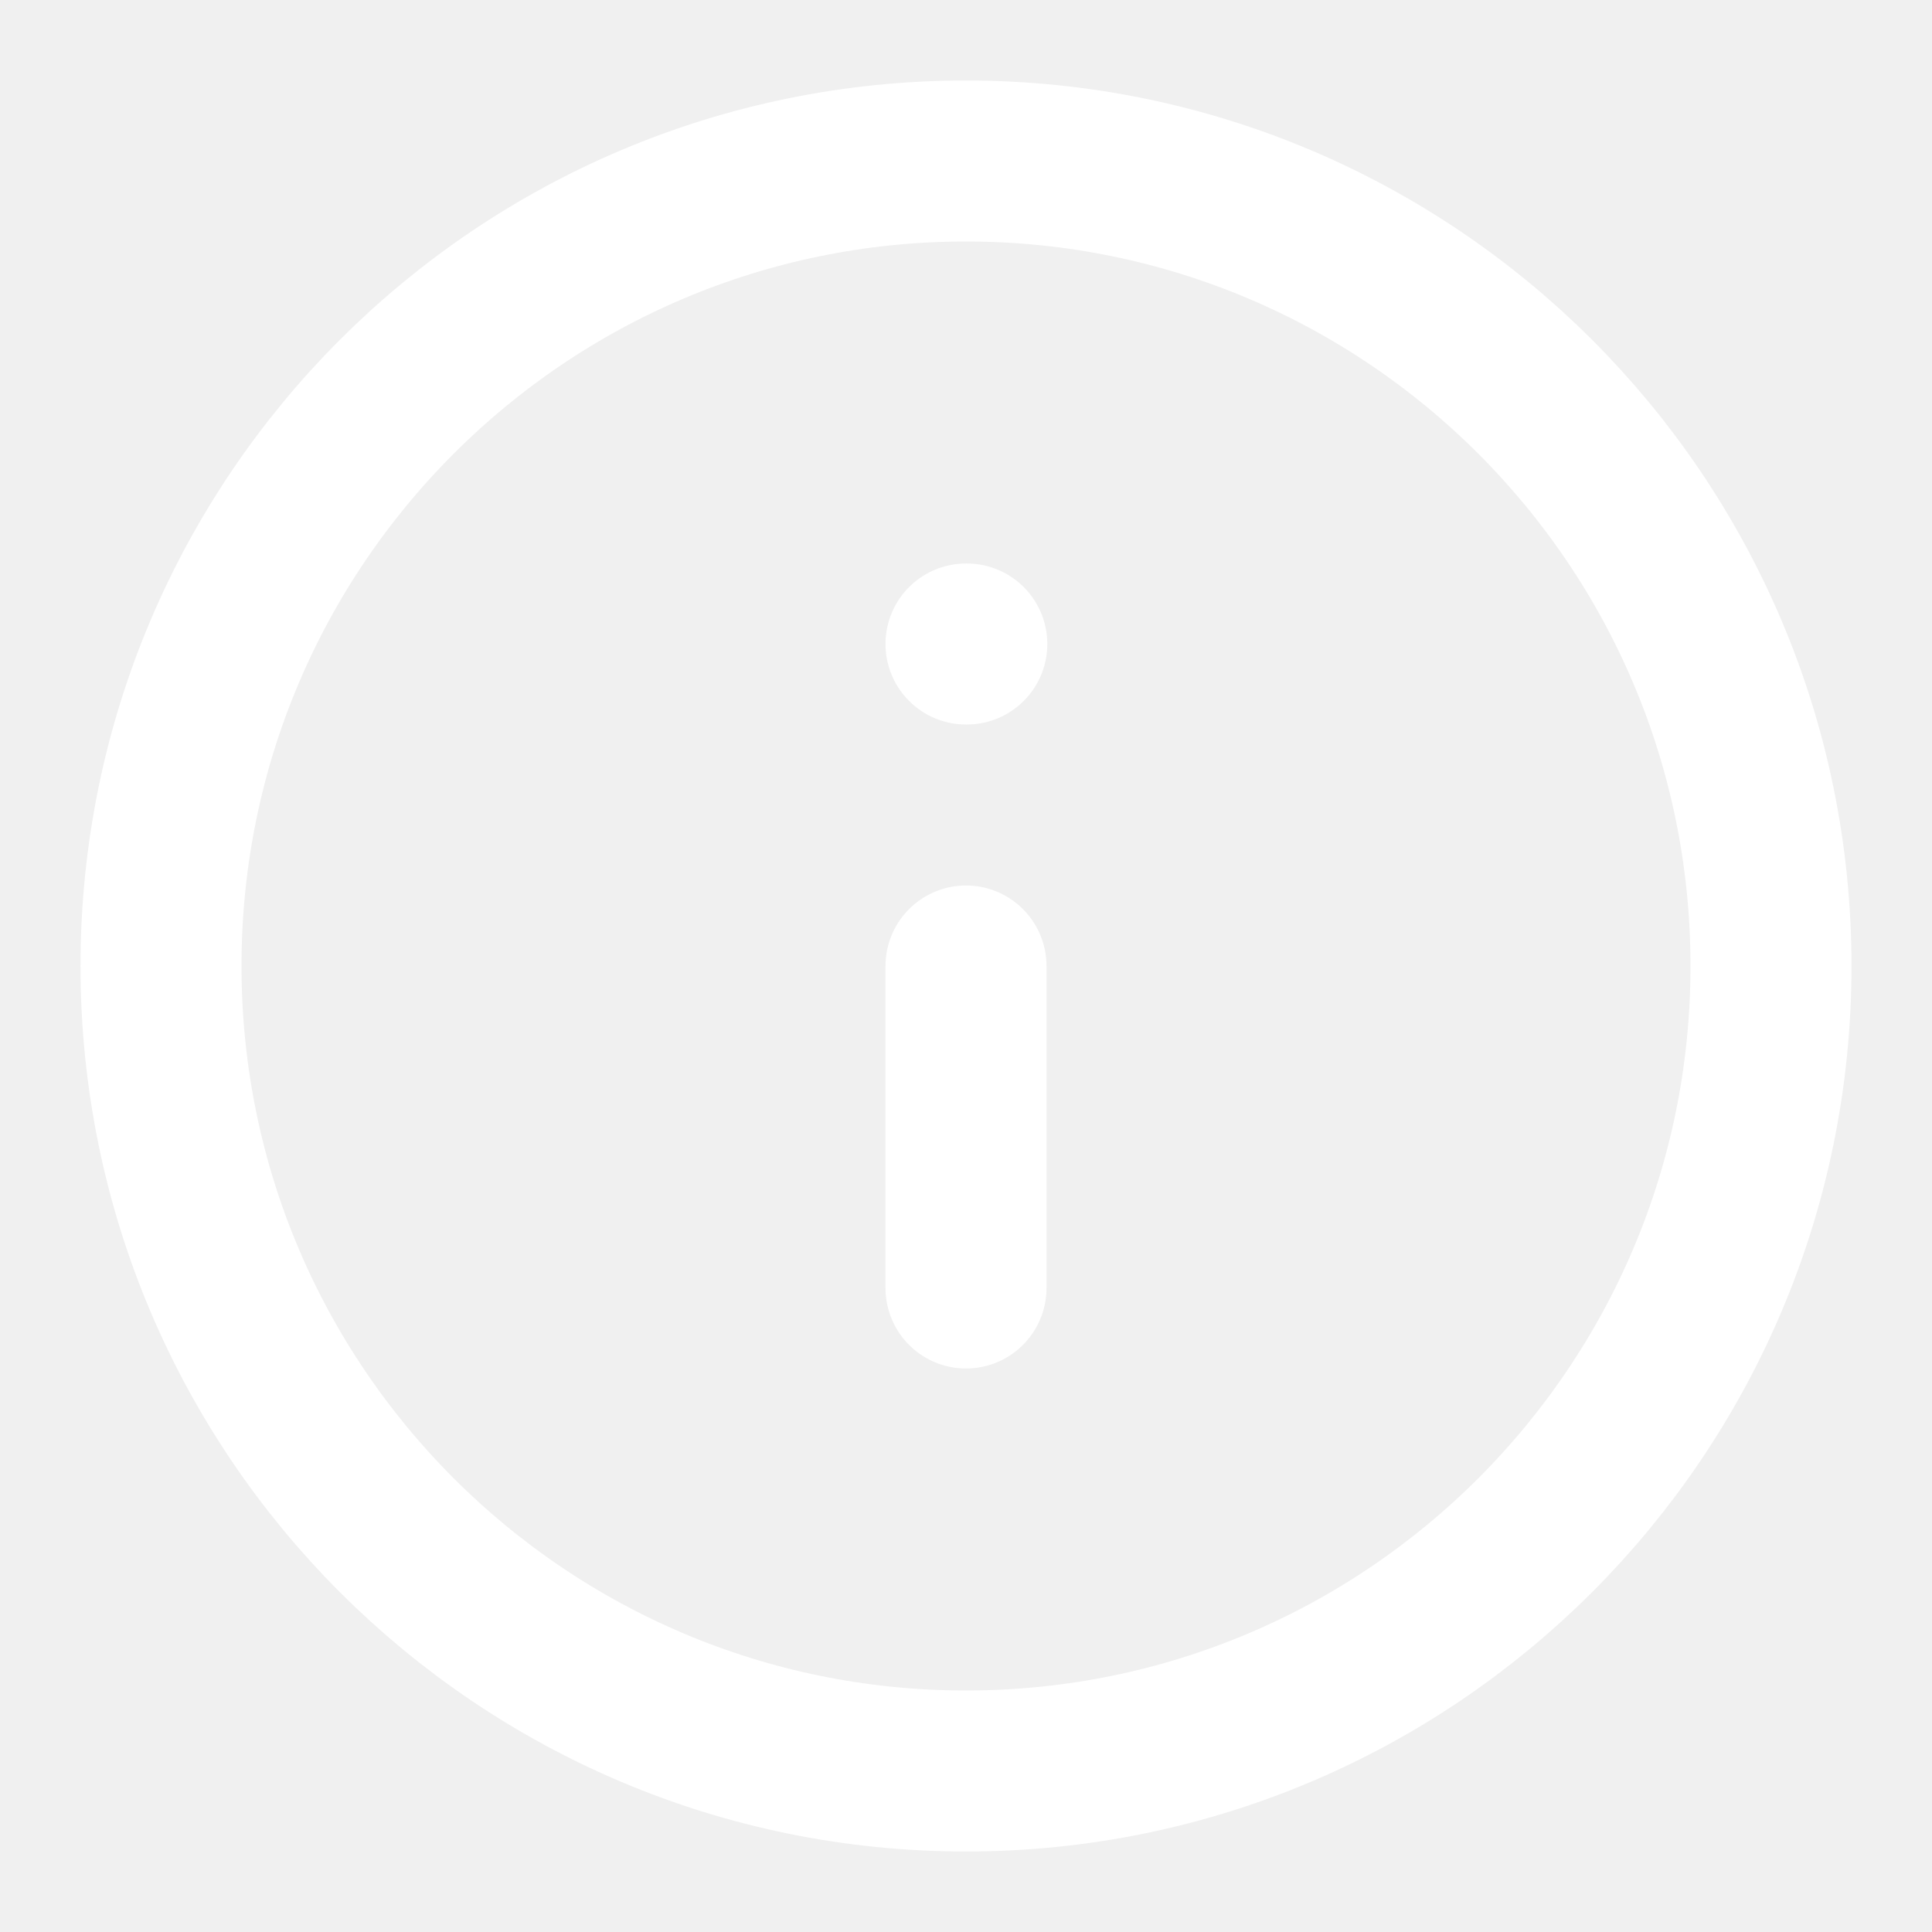
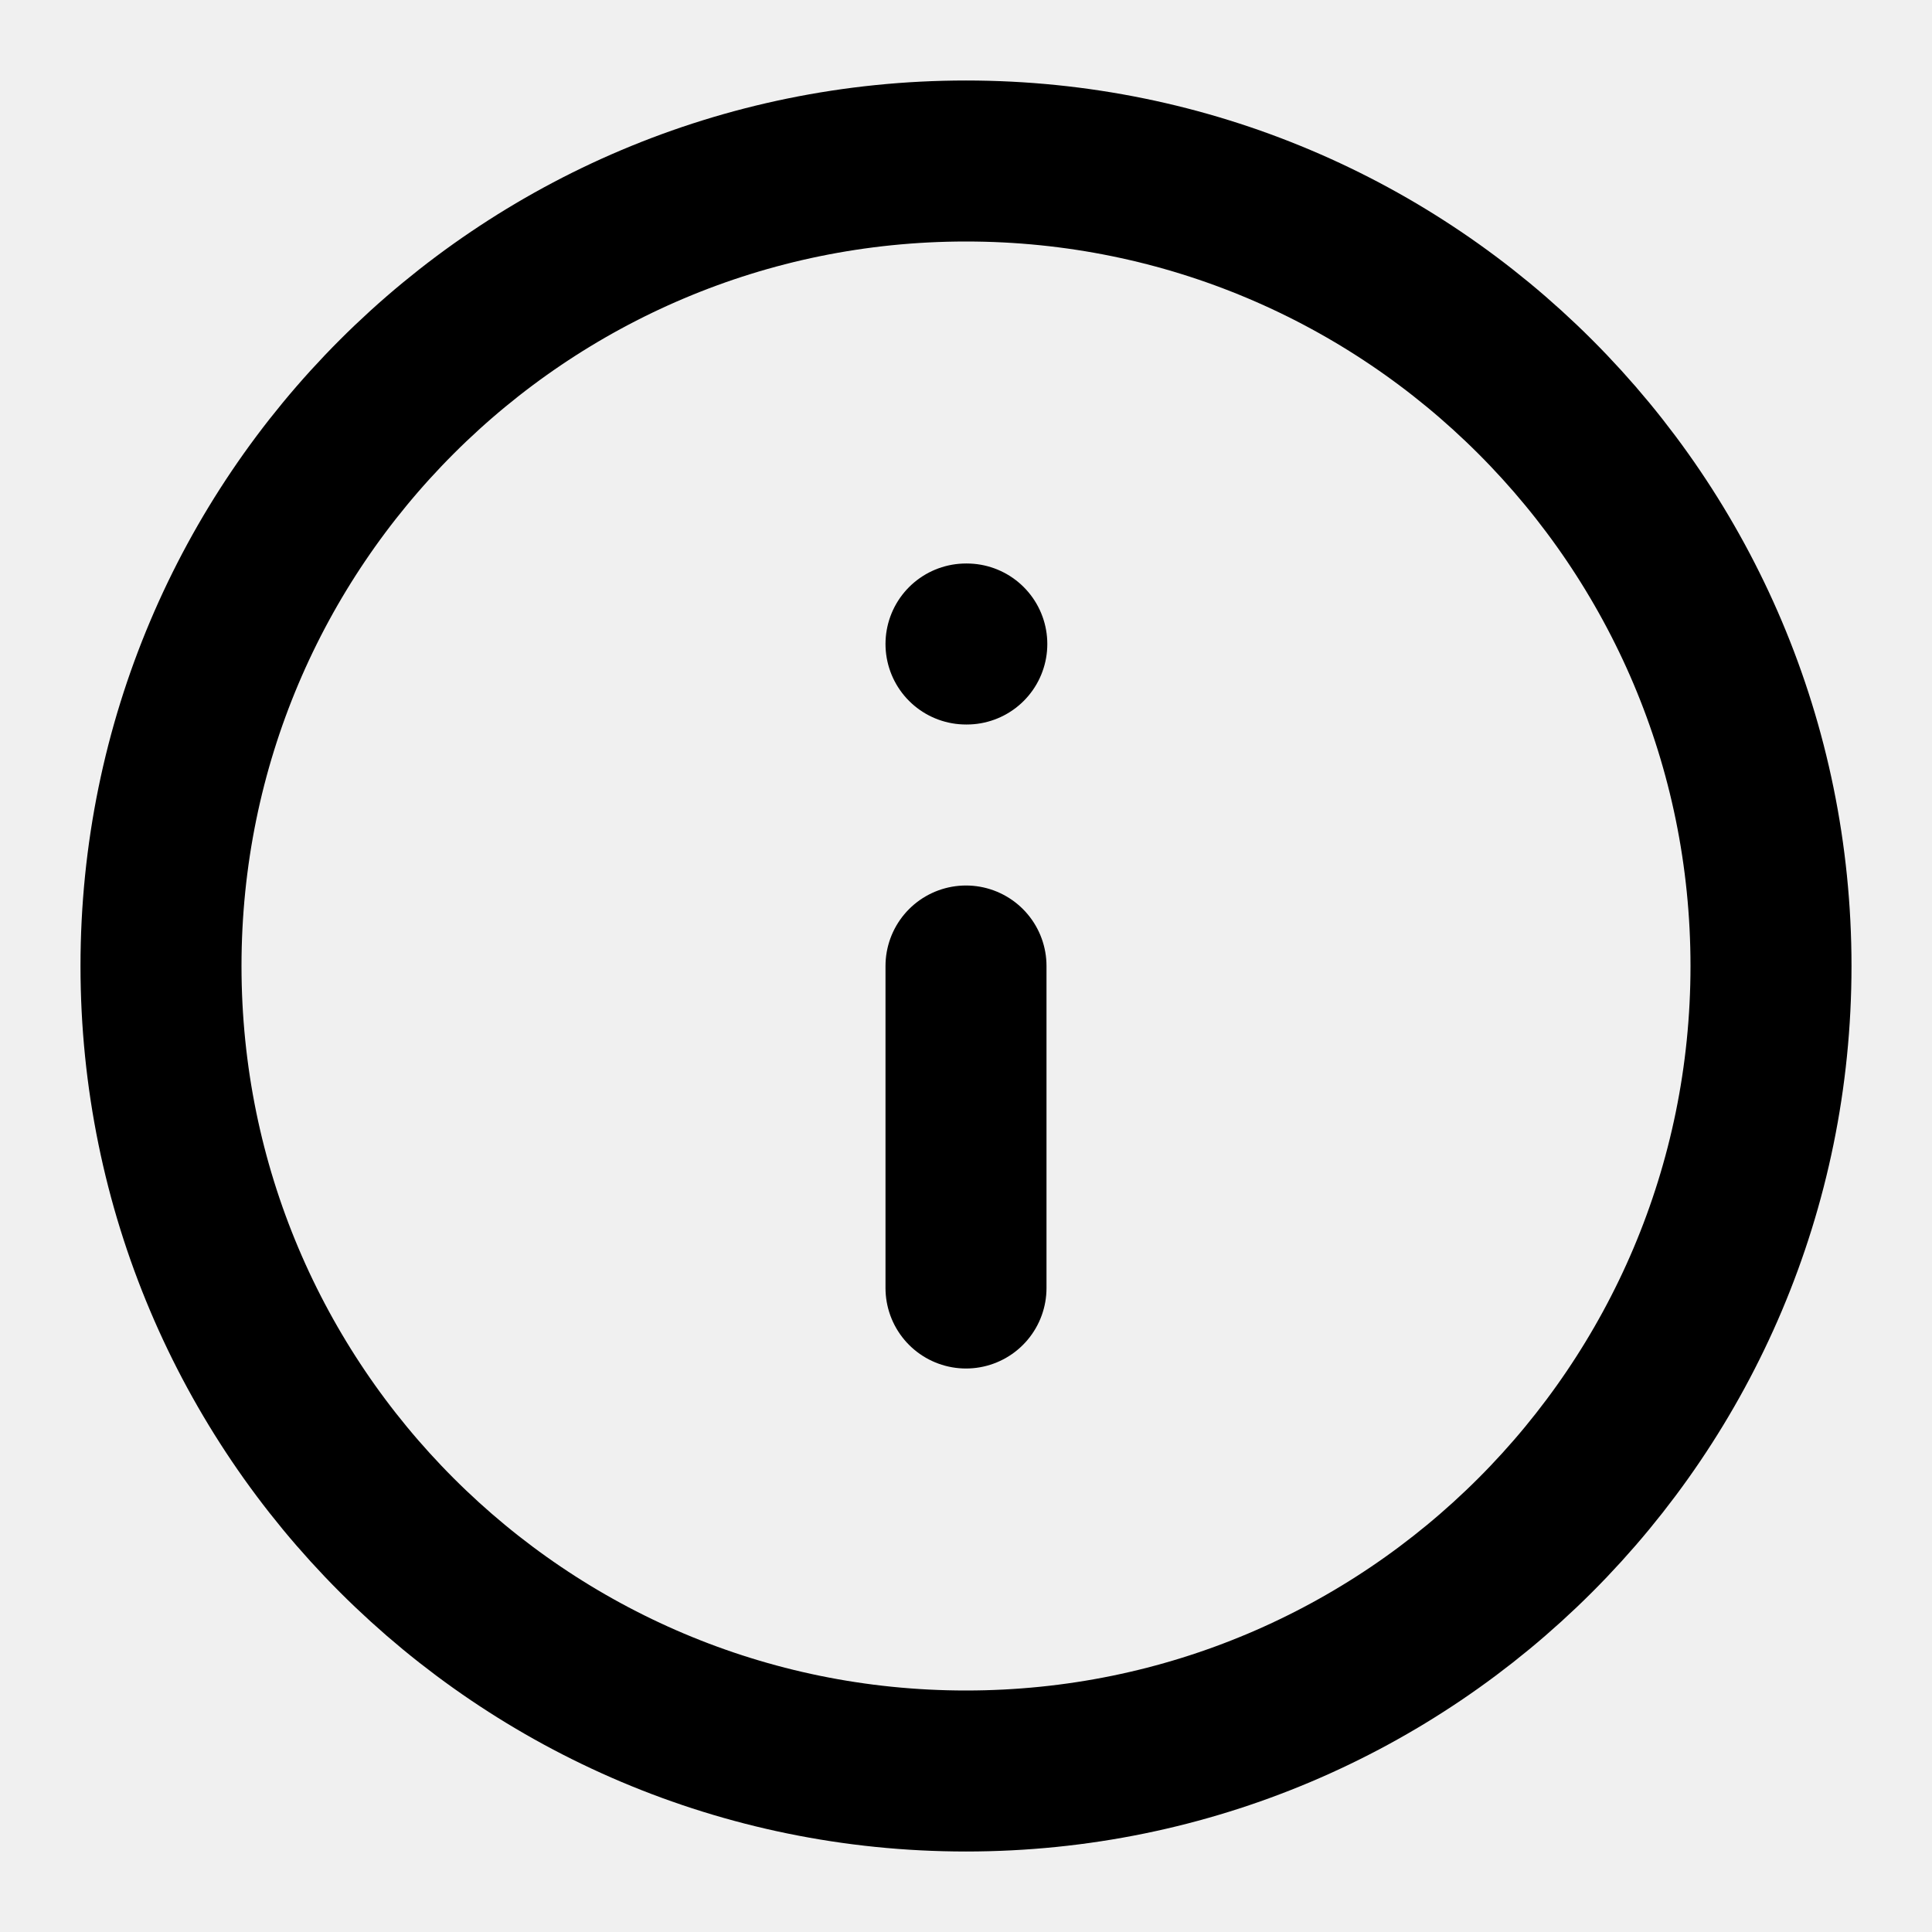
<svg xmlns="http://www.w3.org/2000/svg" width="24" height="24" viewBox="0 0 24 24" fill="none">
-   <path d="M12 22C17.523 22 22 17.523 22 12C22 6.477 17.523 2 12 2C6.477 2 2 6.477 2 12C2 17.523 6.477 22 12 22Z" stroke="white" stroke-width="2" stroke-linecap="round" stroke-linejoin="round" />
-   <path d="M12 16V12" stroke="white" stroke-width="2" stroke-linecap="round" stroke-linejoin="round" />
-   <path d="M12 8H12.01" stroke="white" stroke-width="2" stroke-linecap="round" stroke-linejoin="round" />
+   <path d="M12 22C17.523 22 22 17.523 22 12C22 6.477 17.523 2 12 2C6.477 2 2 6.477 2 12C2 17.523 6.477 22 12 22Z" stroke="currentColor" stroke-width="2" stroke-linecap="round" stroke-linejoin="round" />
+   <path d="M12 16V12" stroke="currentColor" stroke-width="2" stroke-linecap="round" stroke-linejoin="round" />
+   <path d="M12 8H12.01" stroke="currentColor" stroke-width="2" stroke-linecap="round" stroke-linejoin="round" />
</svg>
